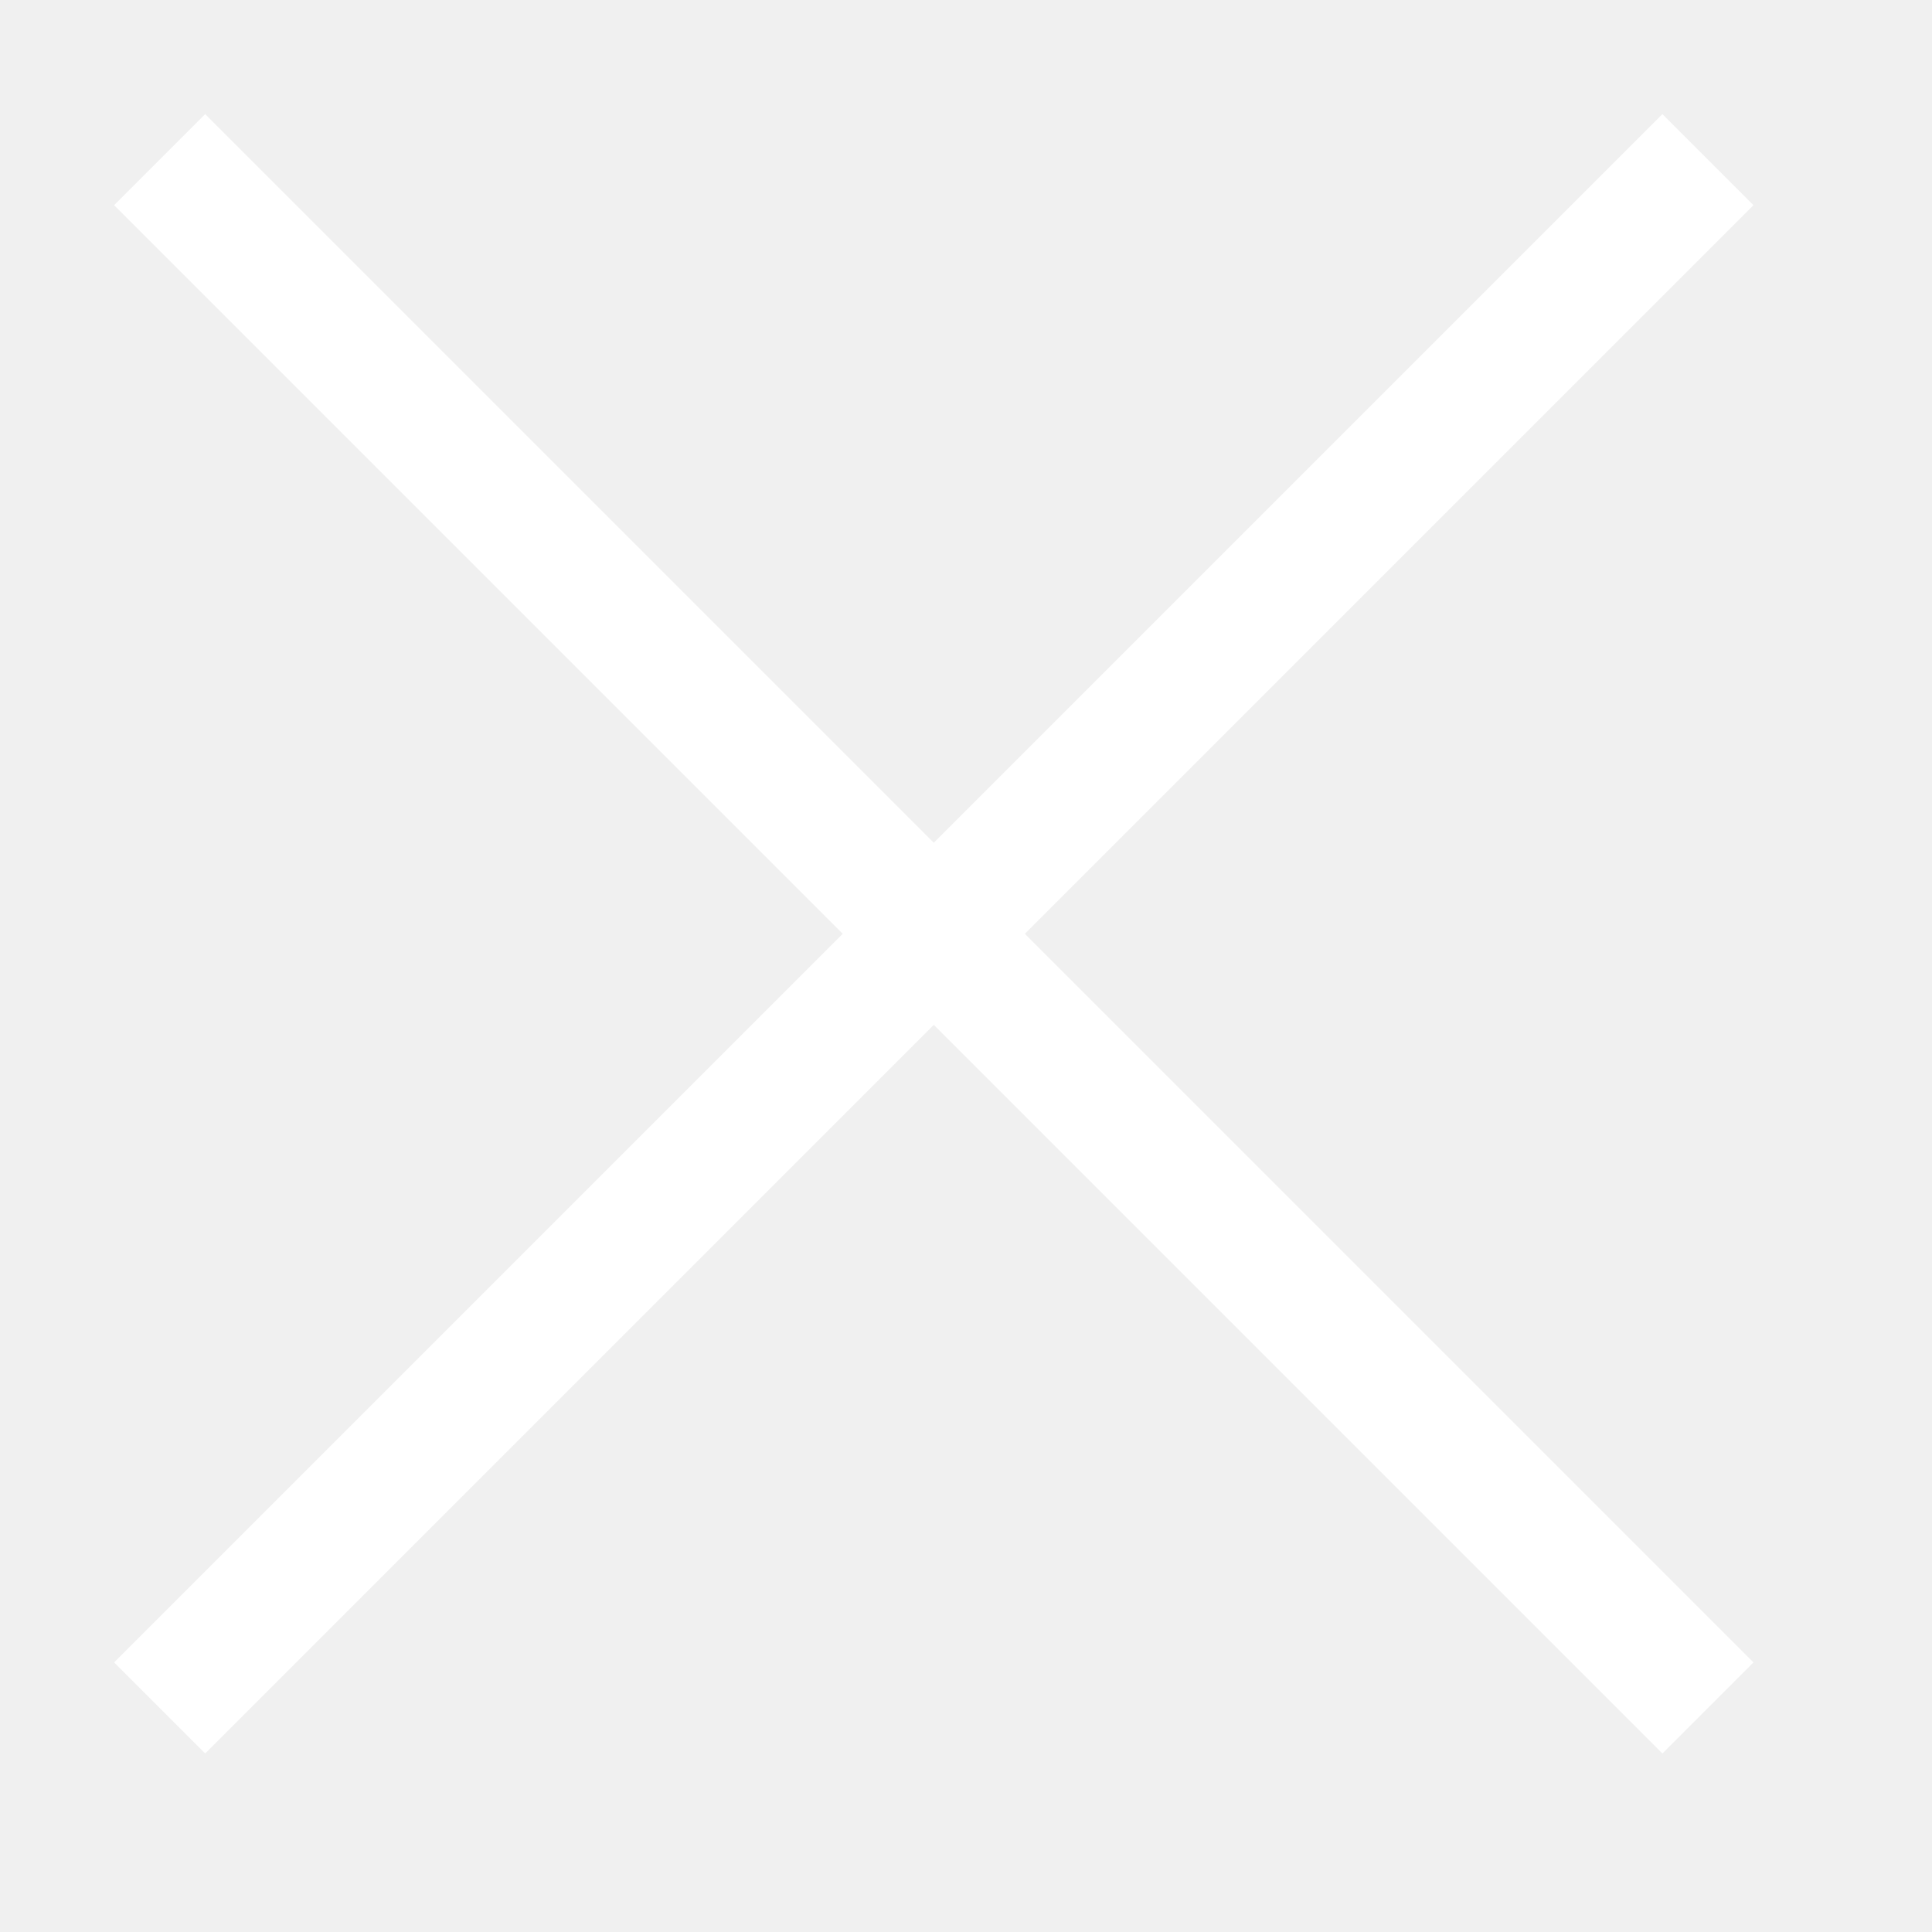
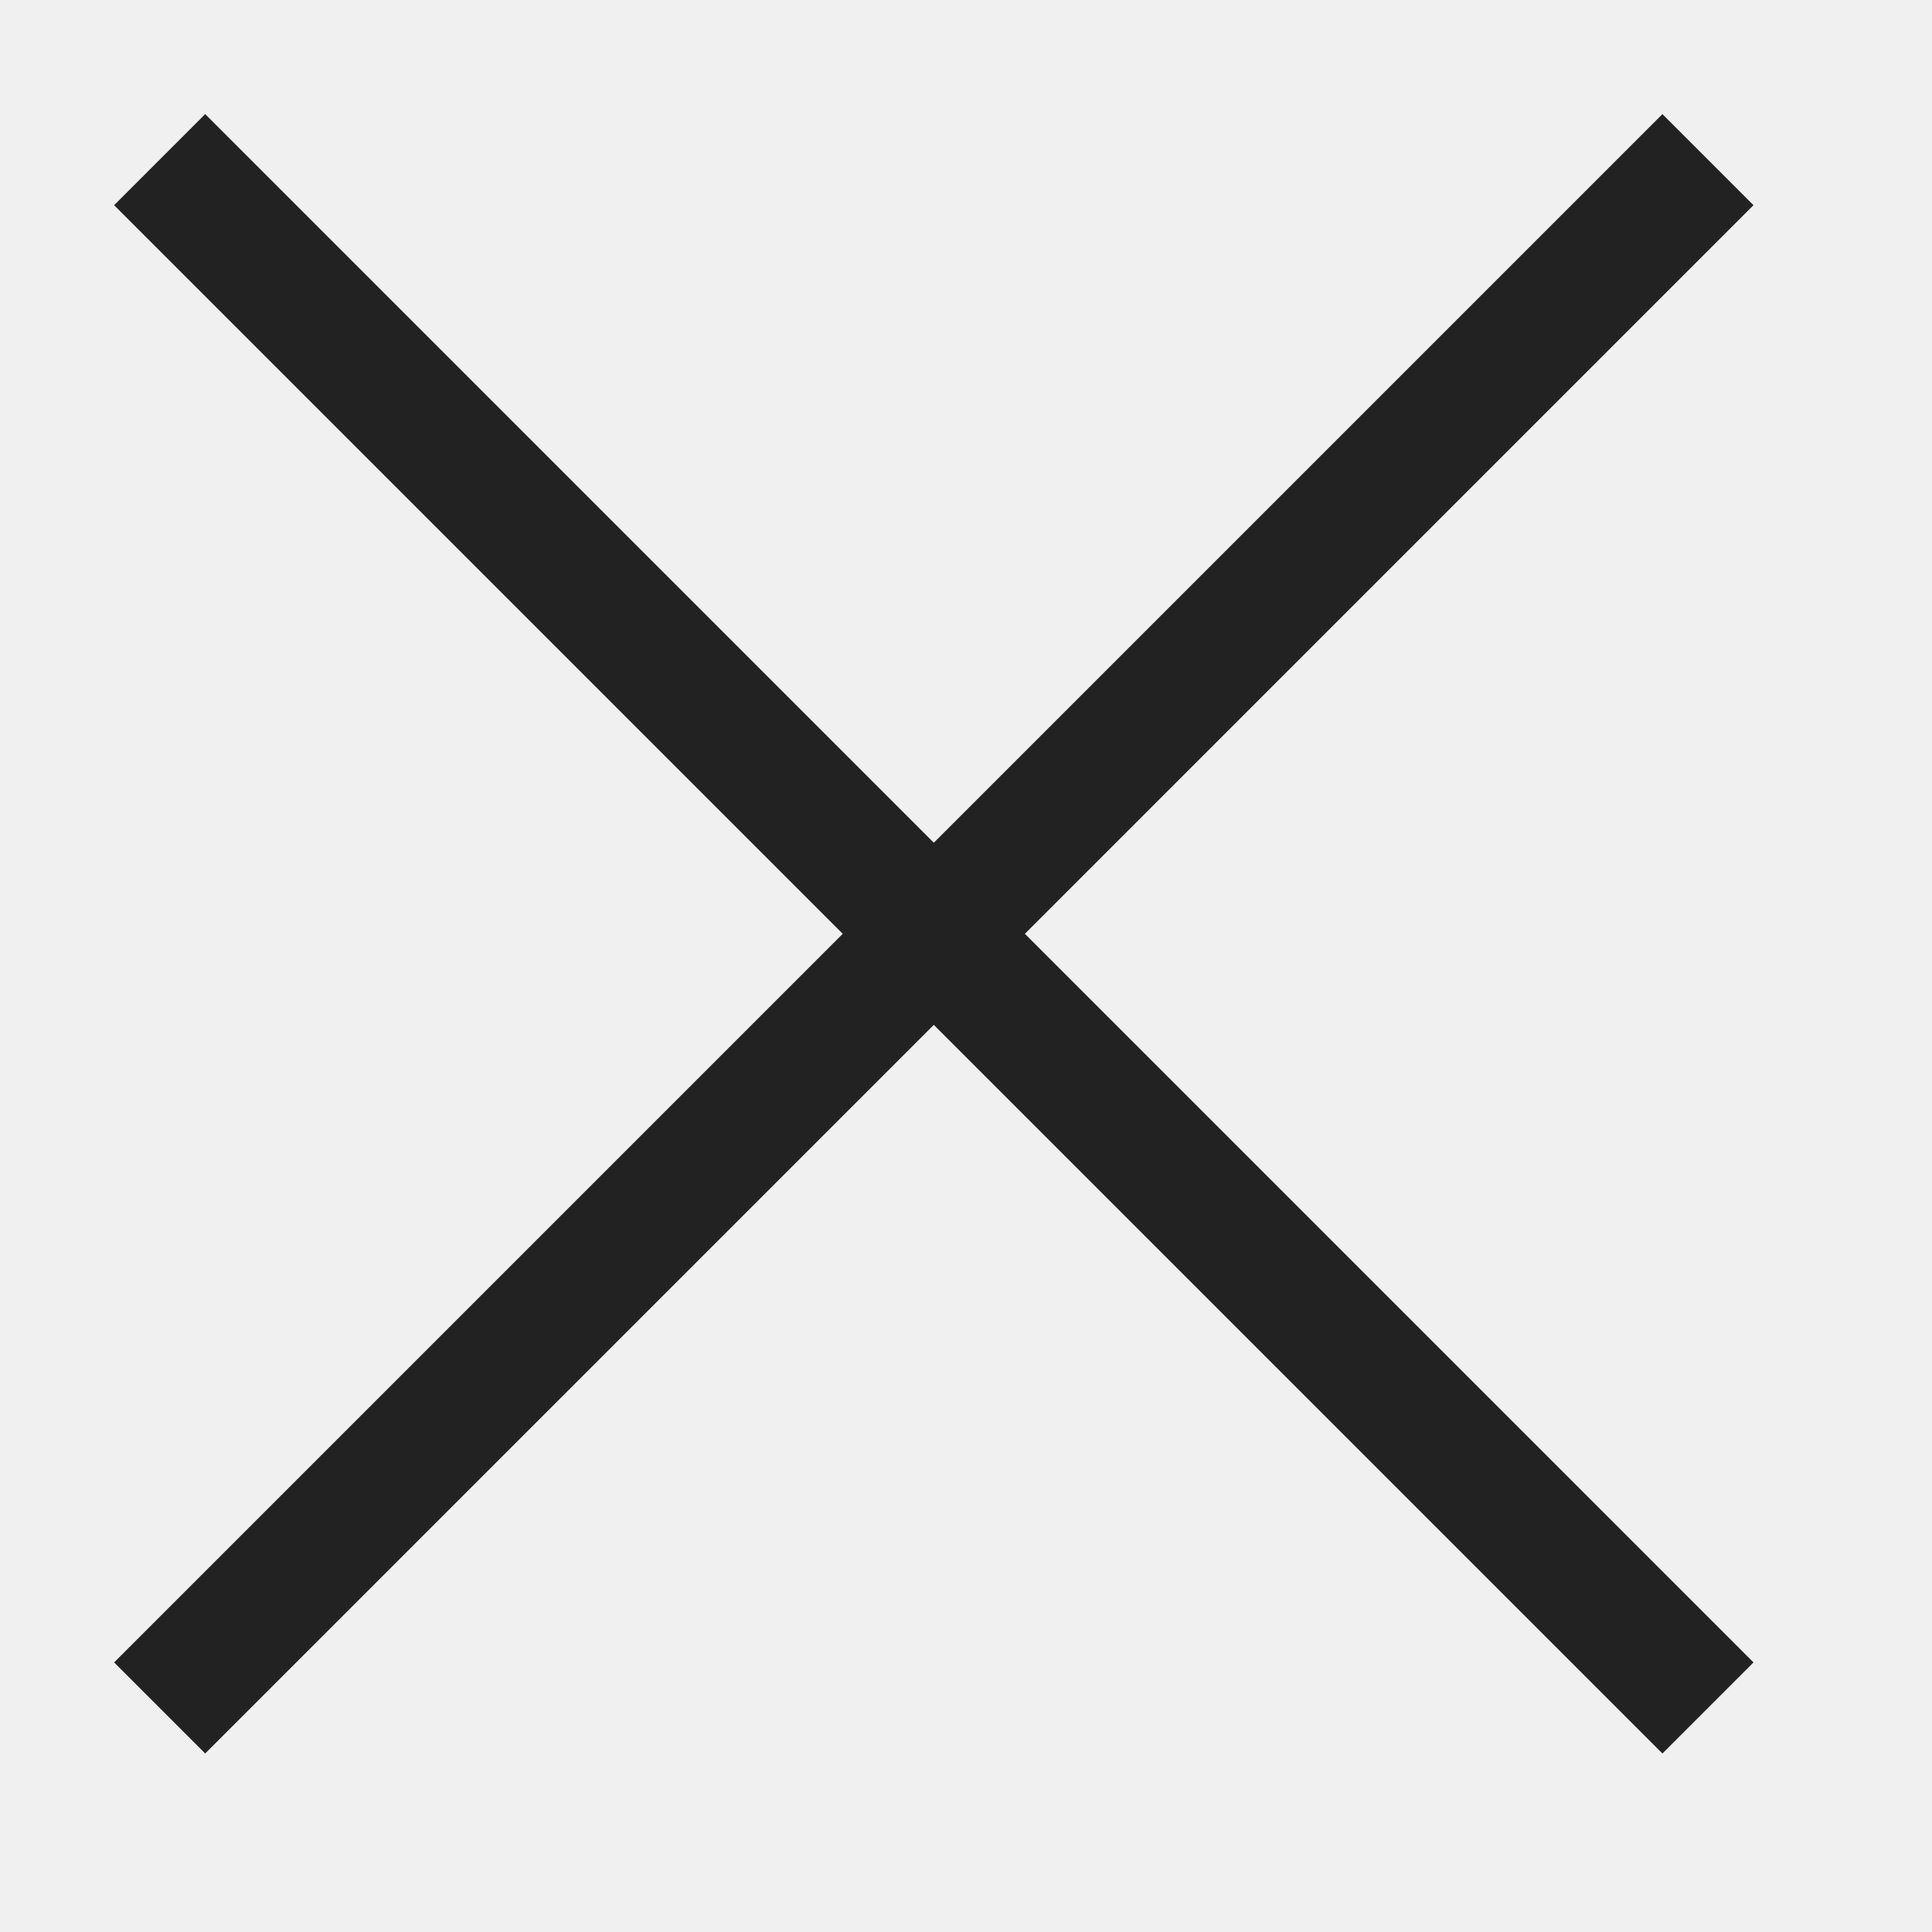
<svg xmlns="http://www.w3.org/2000/svg" id="icon-menu-close" viewBox="0 0 30 30" width="30" height="30">
-   <style>.a{fill:#ffffff;}</style>
+   <style>.a{fill:#222222;}</style>
  <path class="a" fill-rule="evenodd" stroke-width="3" d="M27.228 3.186L15.914 14.5l11.314 11.314-1.414 1.414L14.5 15.914 3.186 27.228l-1.414-1.414L13.086 14.5 1.772 3.186l1.414-1.414L14.5 13.086 25.814 1.772l1.414 1.414z" />
</svg>
